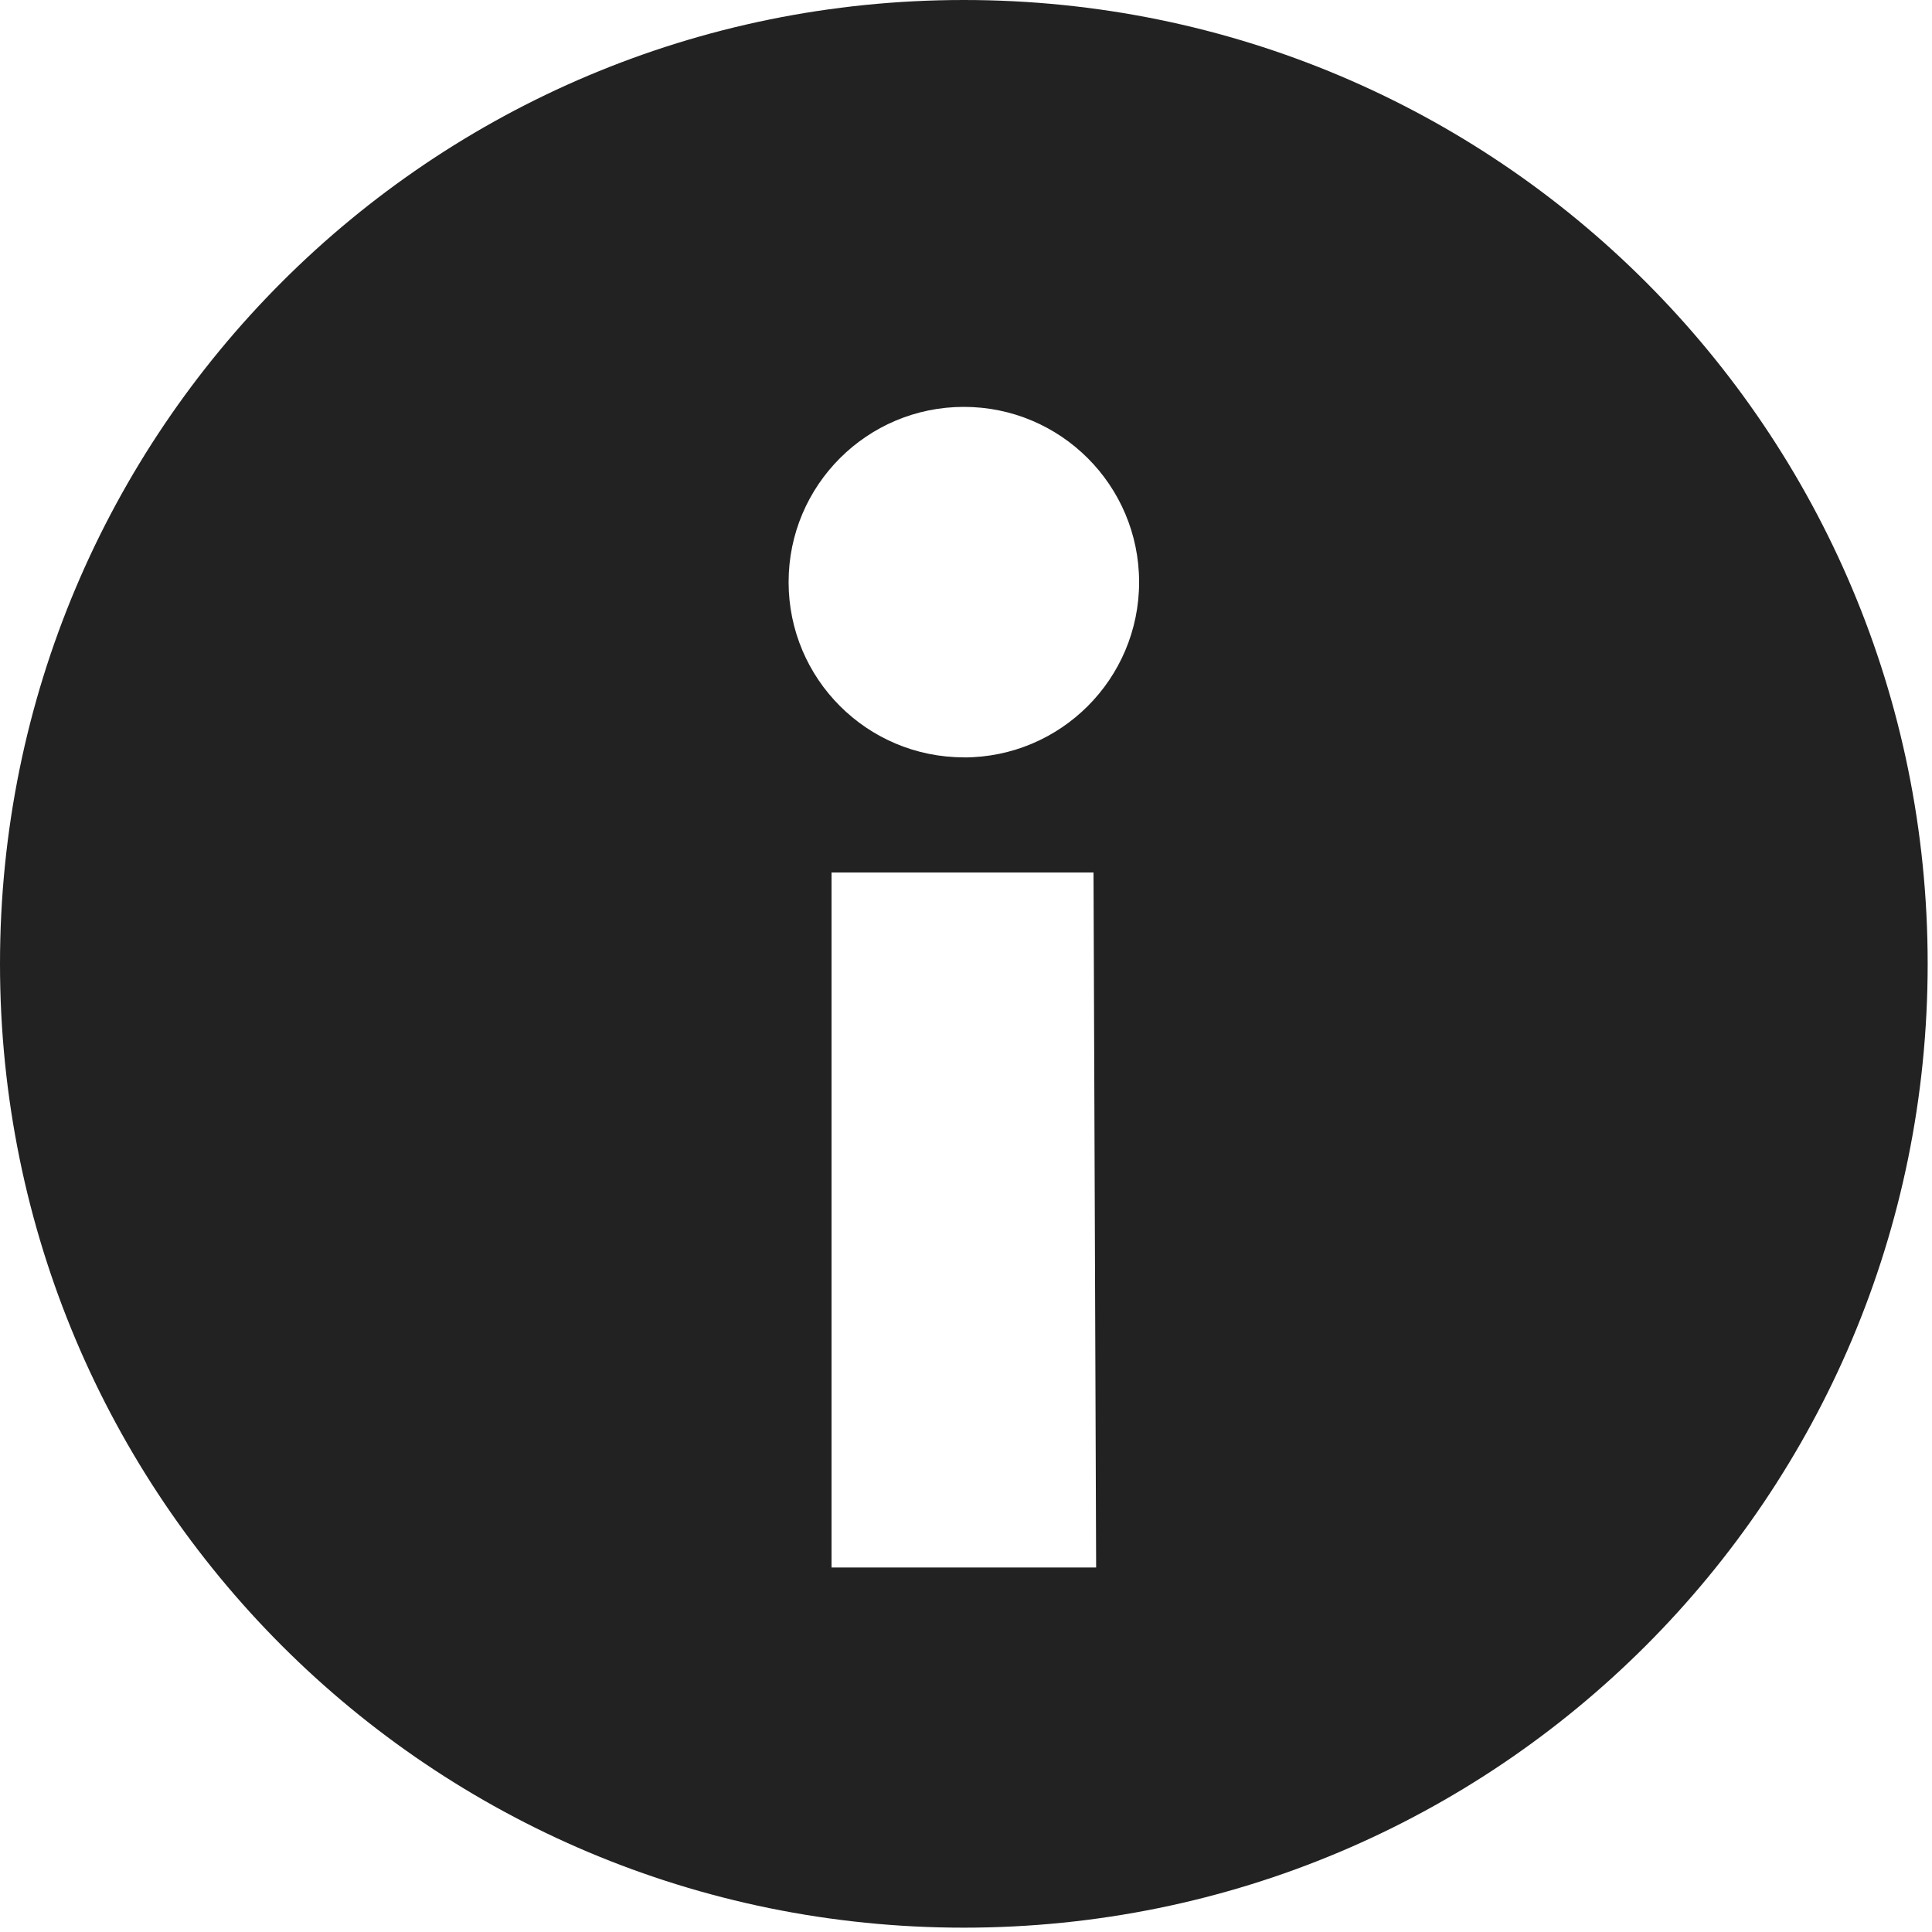
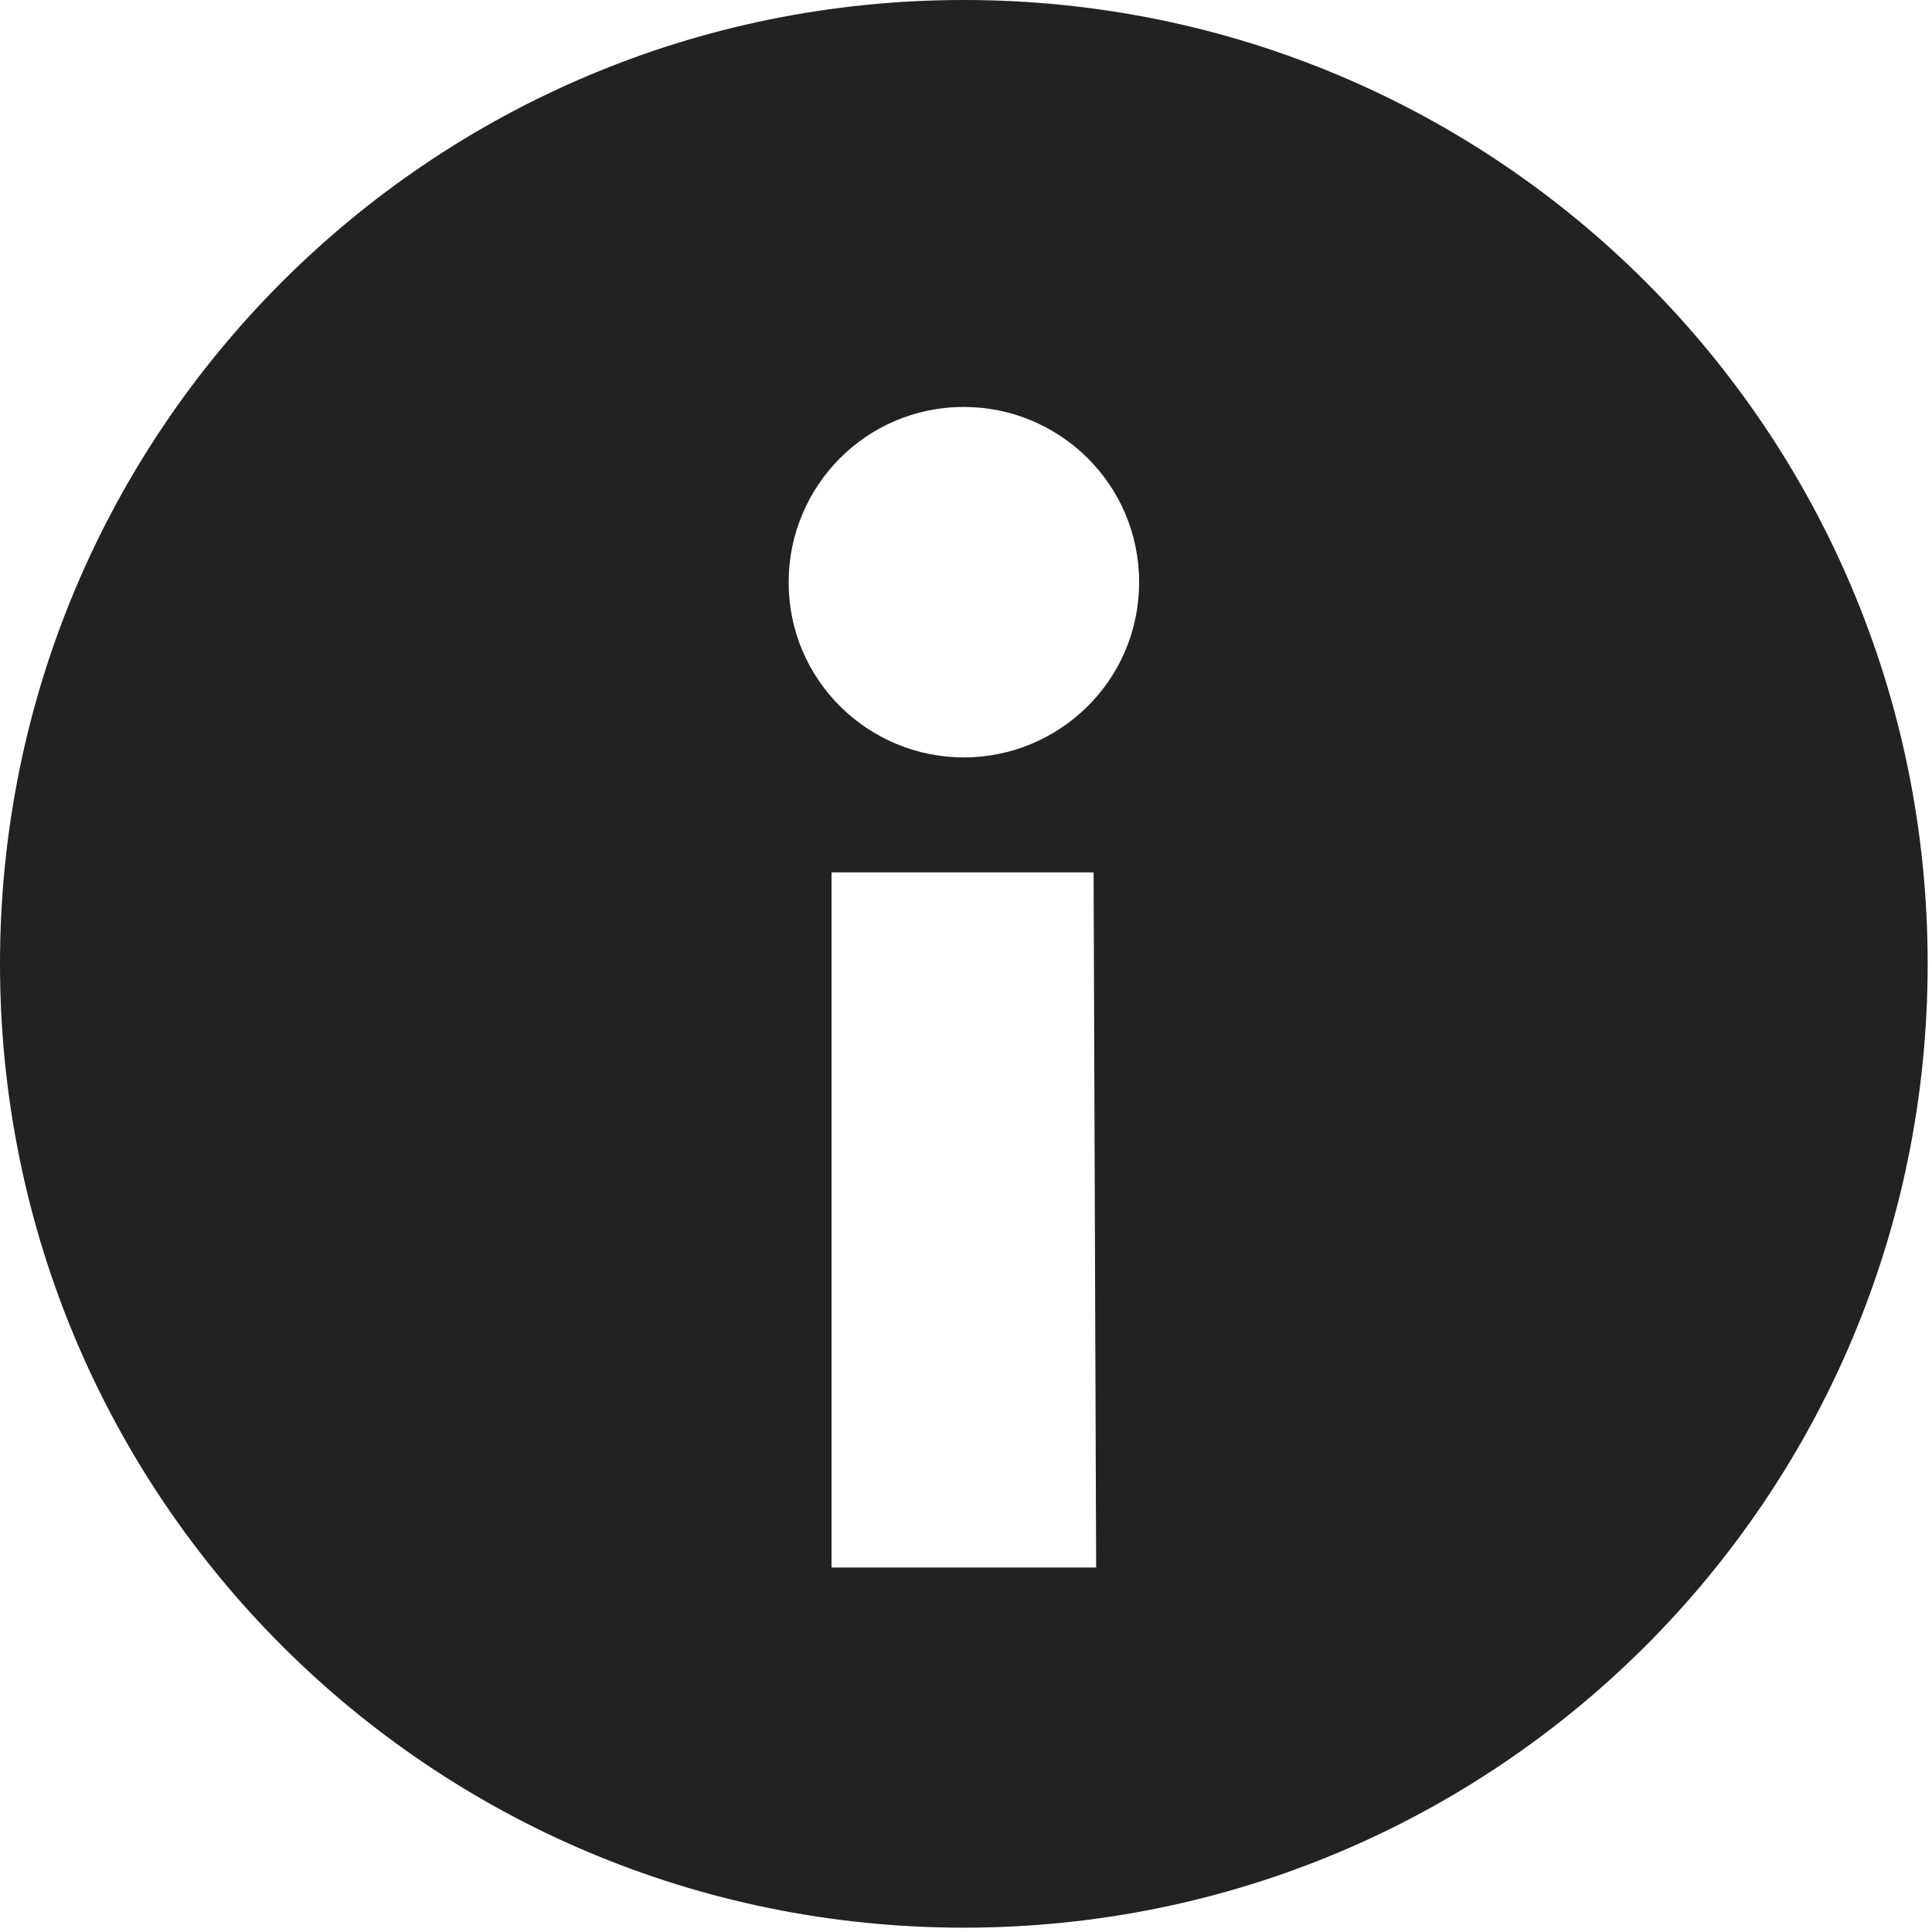
- <svg xmlns="http://www.w3.org/2000/svg" width="25" height="25" viewBox="0 0 25 25">
-   <path d="M12.472 0C5.572 0 0 5.57 0 12.472c0 6.9 5.57 12.472 12.472 12.472 6.9 0 12.472-5.57 12.472-12.472C24.944 5.572 19.374 0 12.472 0zm1.712 20.283H10.76V11.29h3.39l.034 8.993zM12.472 9.8a2.266 2.266 0 0 1 0-4.535 2.266 2.266 0 0 1 0 4.536z" fill="#222" fill-rule="evenodd" />
+ <svg xmlns="http://www.w3.org/2000/svg" width="25px" height="25px" viewBox="0 0 25 25" version="1.1">
+   <defs />
+   <g id="Page-1" stroke="none" stroke-width="1" fill="none" fill-rule="evenodd">
+     <g id="Artboard-2" transform="translate(-351, -117)" fill="#222222">
+       <path d="M363.472,117 C356.571,117 351,122.571 351,129.472 C351,136.373 356.571,141.944 363.472,141.944 C370.373,141.944 375.944,136.373 375.944,129.472 C375.944,122.571 370.373,117 363.472,117 L363.472,117 Z M365.184,137.283 L361.76,137.283 L361.76,128.289 L365.151,128.289 L365.184,137.283 L365.184,137.283 Z M363.472,126.801 C362.239,126.801 361.205,125.807 361.205,124.534 C361.205,123.301 362.199,122.266 363.472,122.266 C364.705,122.266 365.74,123.261 365.74,124.534 C365.74,125.807 364.705,126.801 363.472,126.801 L363.472,126.801 Z" id="selfserve-important" />
+     </g>
+   </g>
</svg>
